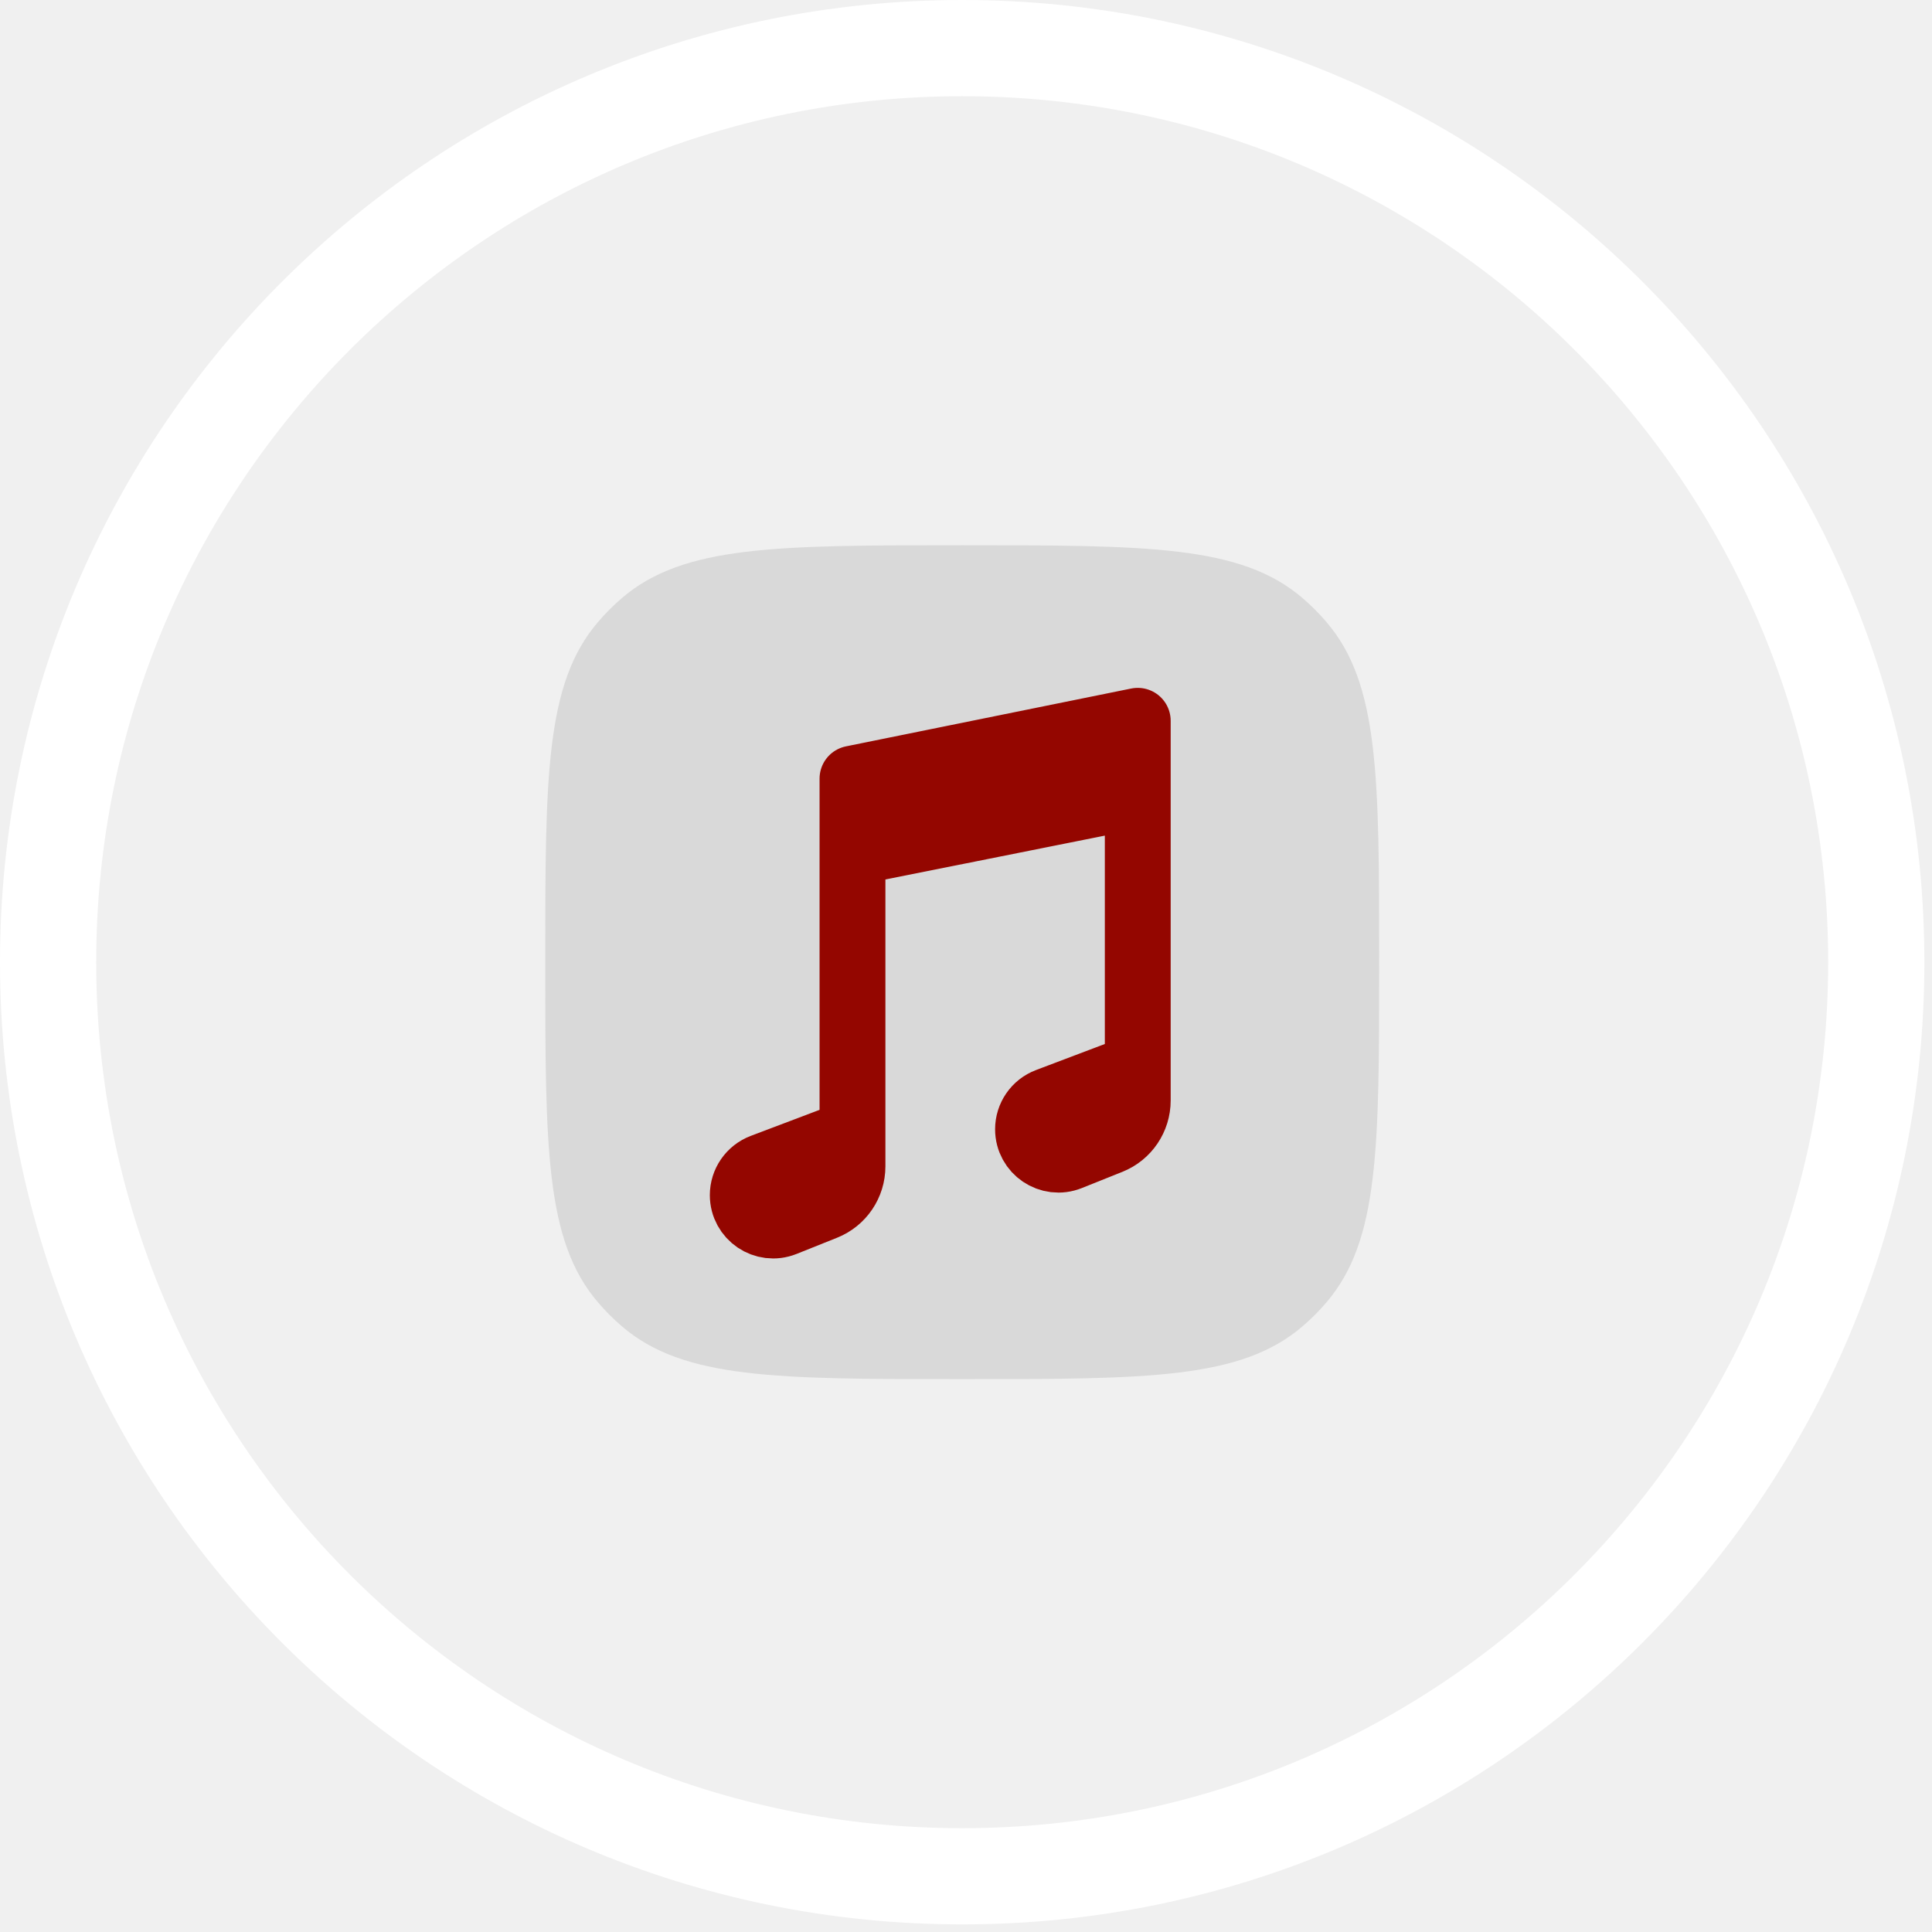
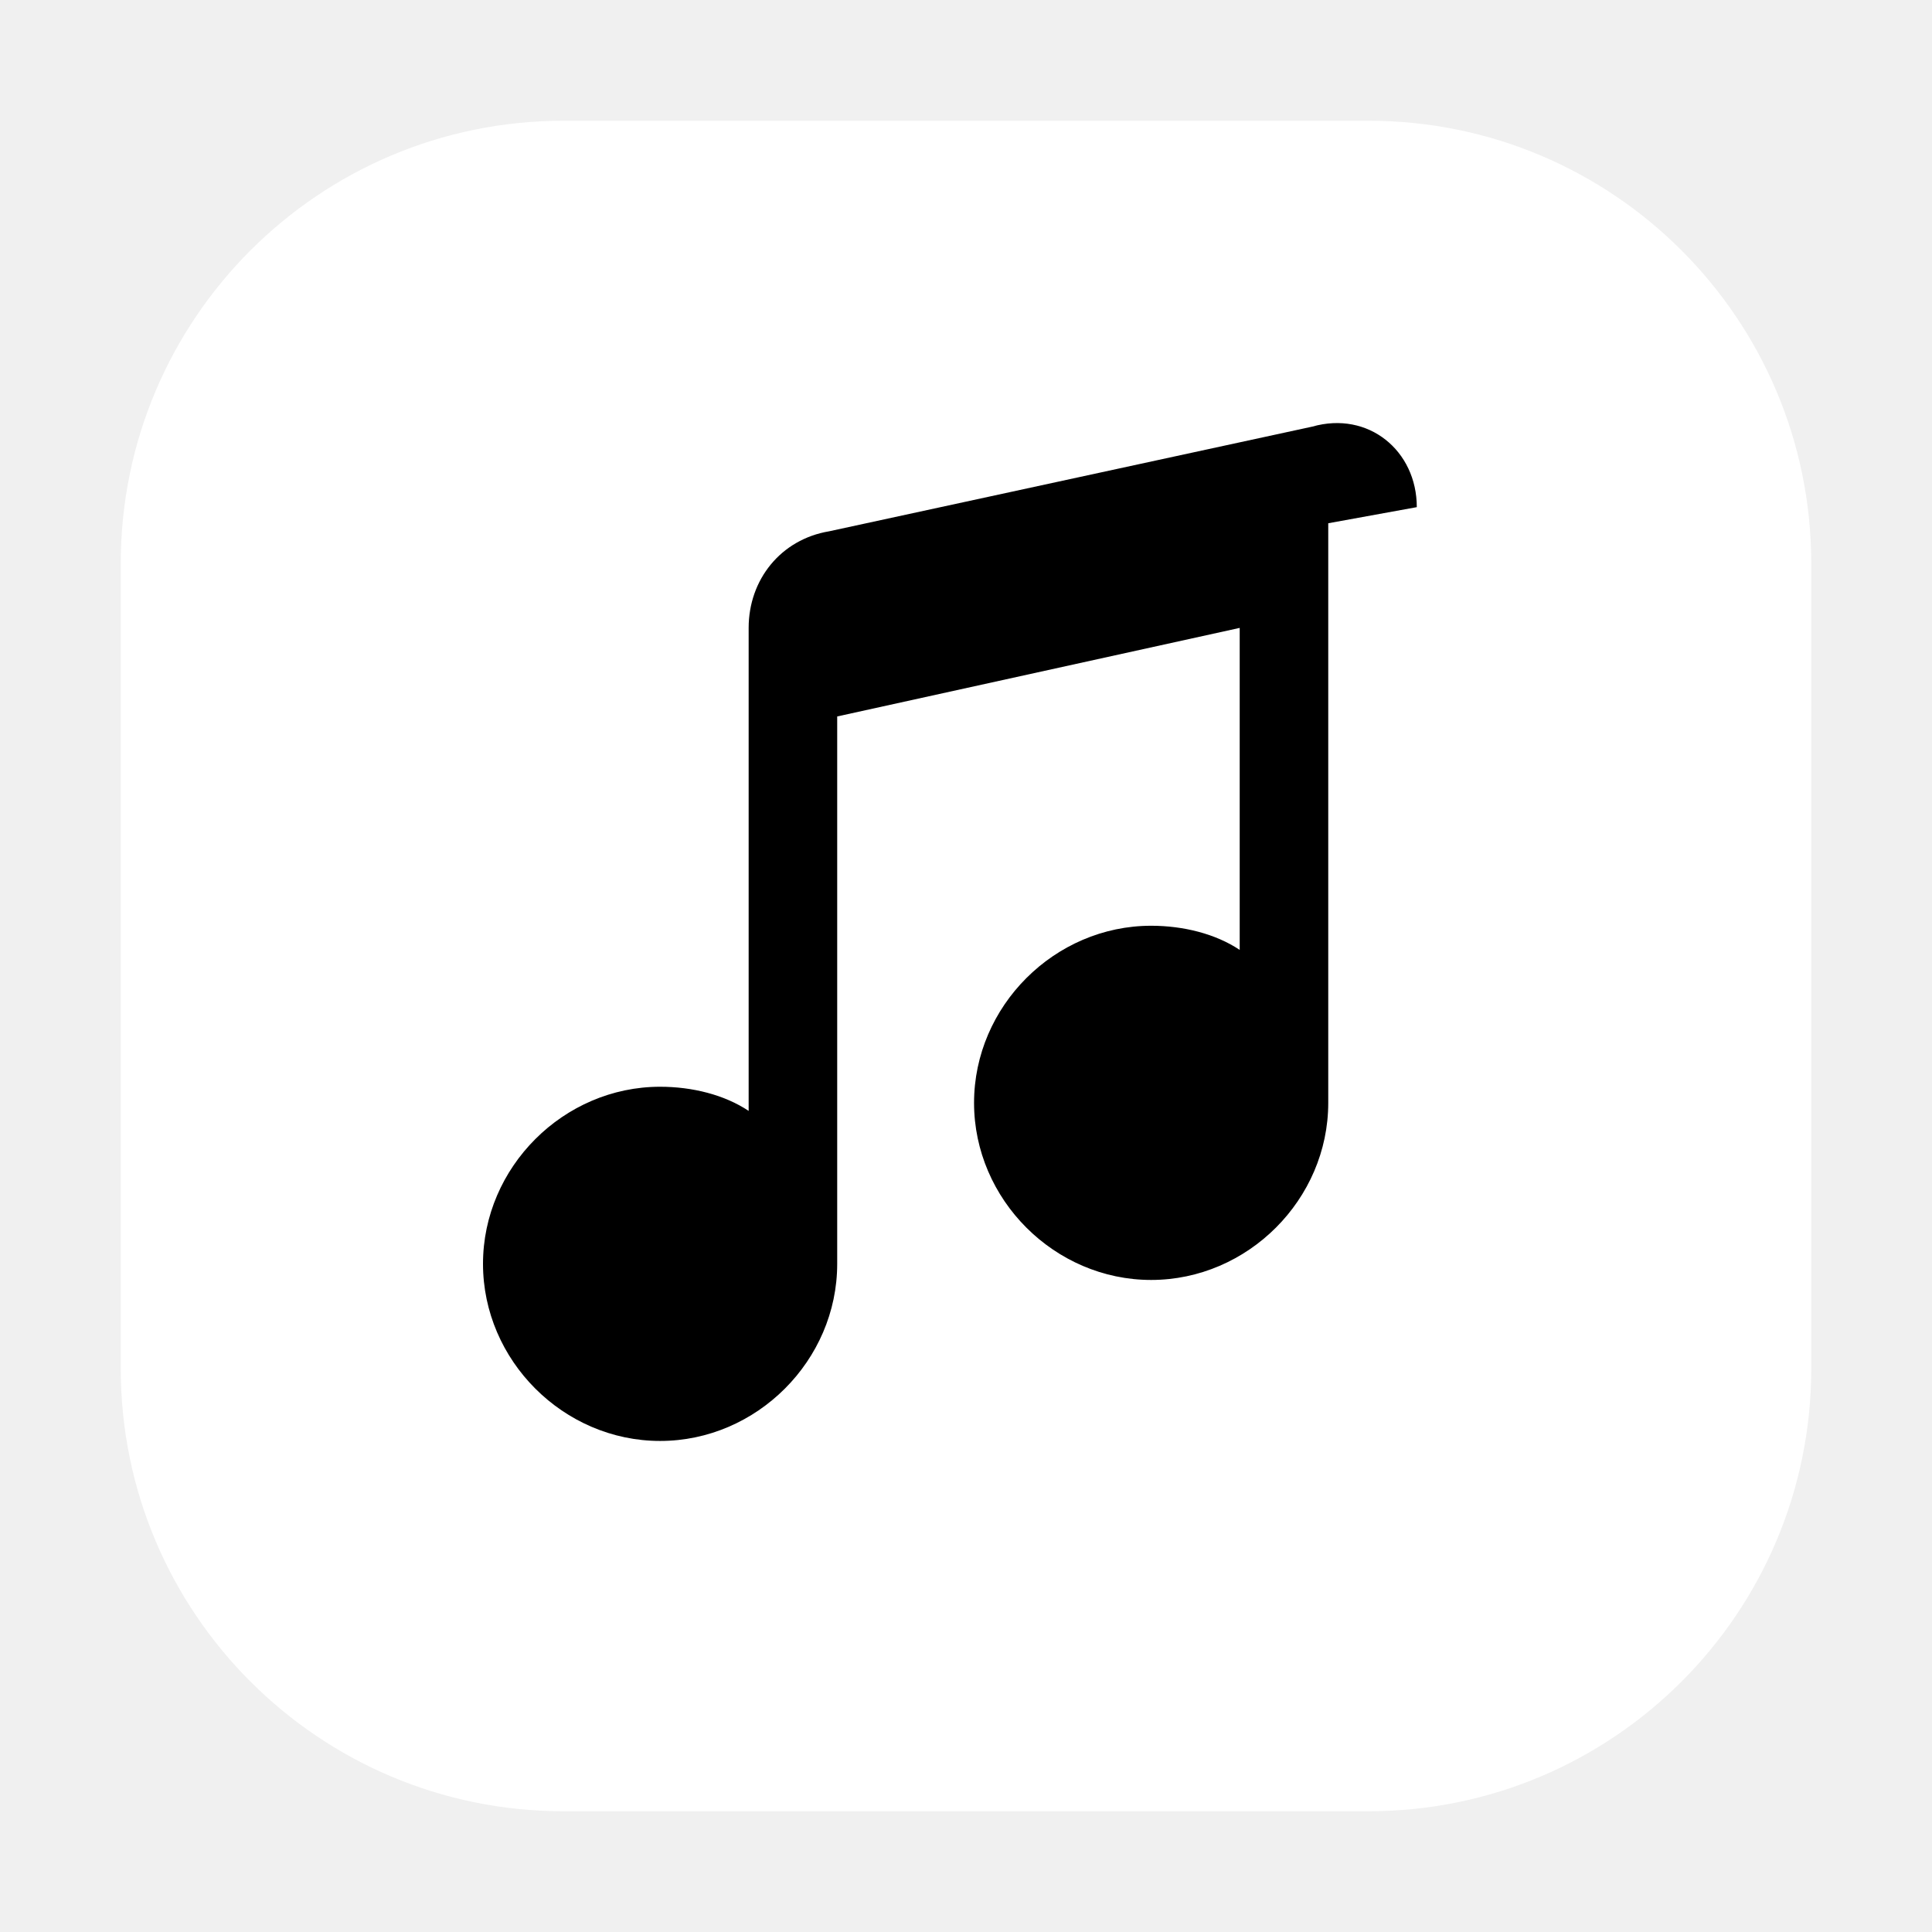
- <svg xmlns="http://www.w3.org/2000/svg" width="49" height="49" viewBox="0 0 49 49" fill="none">
-   <path d="M47.587 24.404C47.587 37.208 37.208 47.587 24.404 47.587C11.6 47.587 1.22 37.208 1.22 24.404C1.22 11.6 11.6 1.22 24.404 1.22C37.208 1.22 47.587 11.6 47.587 24.404Z" stroke-width="2.44" stroke="white" />
-   <path d="M15.78 33.645C17.341 34.978 19.696 34.978 24.404 34.978C29.112 34.978 31.467 34.978 33.028 33.645C33.25 33.456 33.456 33.249 33.645 33.027C34.979 31.466 34.979 29.112 34.979 24.404C34.979 19.695 34.979 17.341 33.645 15.78C33.456 15.558 33.25 15.351 33.028 15.162C31.467 13.829 29.112 13.829 24.404 13.829C19.696 13.829 17.341 13.829 15.78 15.162C15.559 15.351 15.352 15.558 15.163 15.78C13.829 17.341 13.829 19.695 13.829 24.404C13.829 29.112 13.829 31.466 15.163 33.027C15.352 33.249 15.559 33.456 15.78 33.645Z" fill="#D9D9D9" />
-   <path d="M21.122 28.914L19.336 29.59C19.036 29.704 18.838 29.991 18.838 30.311C18.838 30.856 19.388 31.229 19.894 31.027L20.921 30.616C21.344 30.447 21.621 30.037 21.621 29.582V21.621M21.621 21.621L28.856 20.175M21.621 21.621V20.684M28.357 27.244L26.571 27.92C26.271 28.033 26.073 28.32 26.073 28.641C26.073 29.186 26.624 29.559 27.13 29.356L28.157 28.945C28.579 28.776 28.856 28.367 28.856 27.911V20.175M28.856 20.175V19.228M21.621 20.684V19.748L28.856 18.281V19.228M21.621 20.684L28.856 19.228" stroke-width="1.67" stroke-linecap="round" stroke-linejoin="round" stroke="#940600" />
+ <svg xmlns="http://www.w3.org/2000/svg" width="48" height="48" viewBox="0 0 24 24" fill="none">
+   <rect x="1.5" y="1.5" width="21" height="21" rx="5.5" fill="white" />
+   <path d="M16.5 6.5v7.2c0 1.2-1 2.2-2.2 2.2s-2.2-1-2.2-2.2 1-2.2 2.2-2.2c.4 0 .8.1 1.1.3v-4l-5 1.1v6.8c0 1.2-1 2.2-2.2 2.2s-2.2-1-2.2-2.2 1-2.2 2.2-2.2c.4 0 .8.1 1.1.3V7.8c0-.6.4-1.1 1-1.2l6-1.3c.7-.2 1.3.3 1.3 1z" fill="black" />
</svg>
